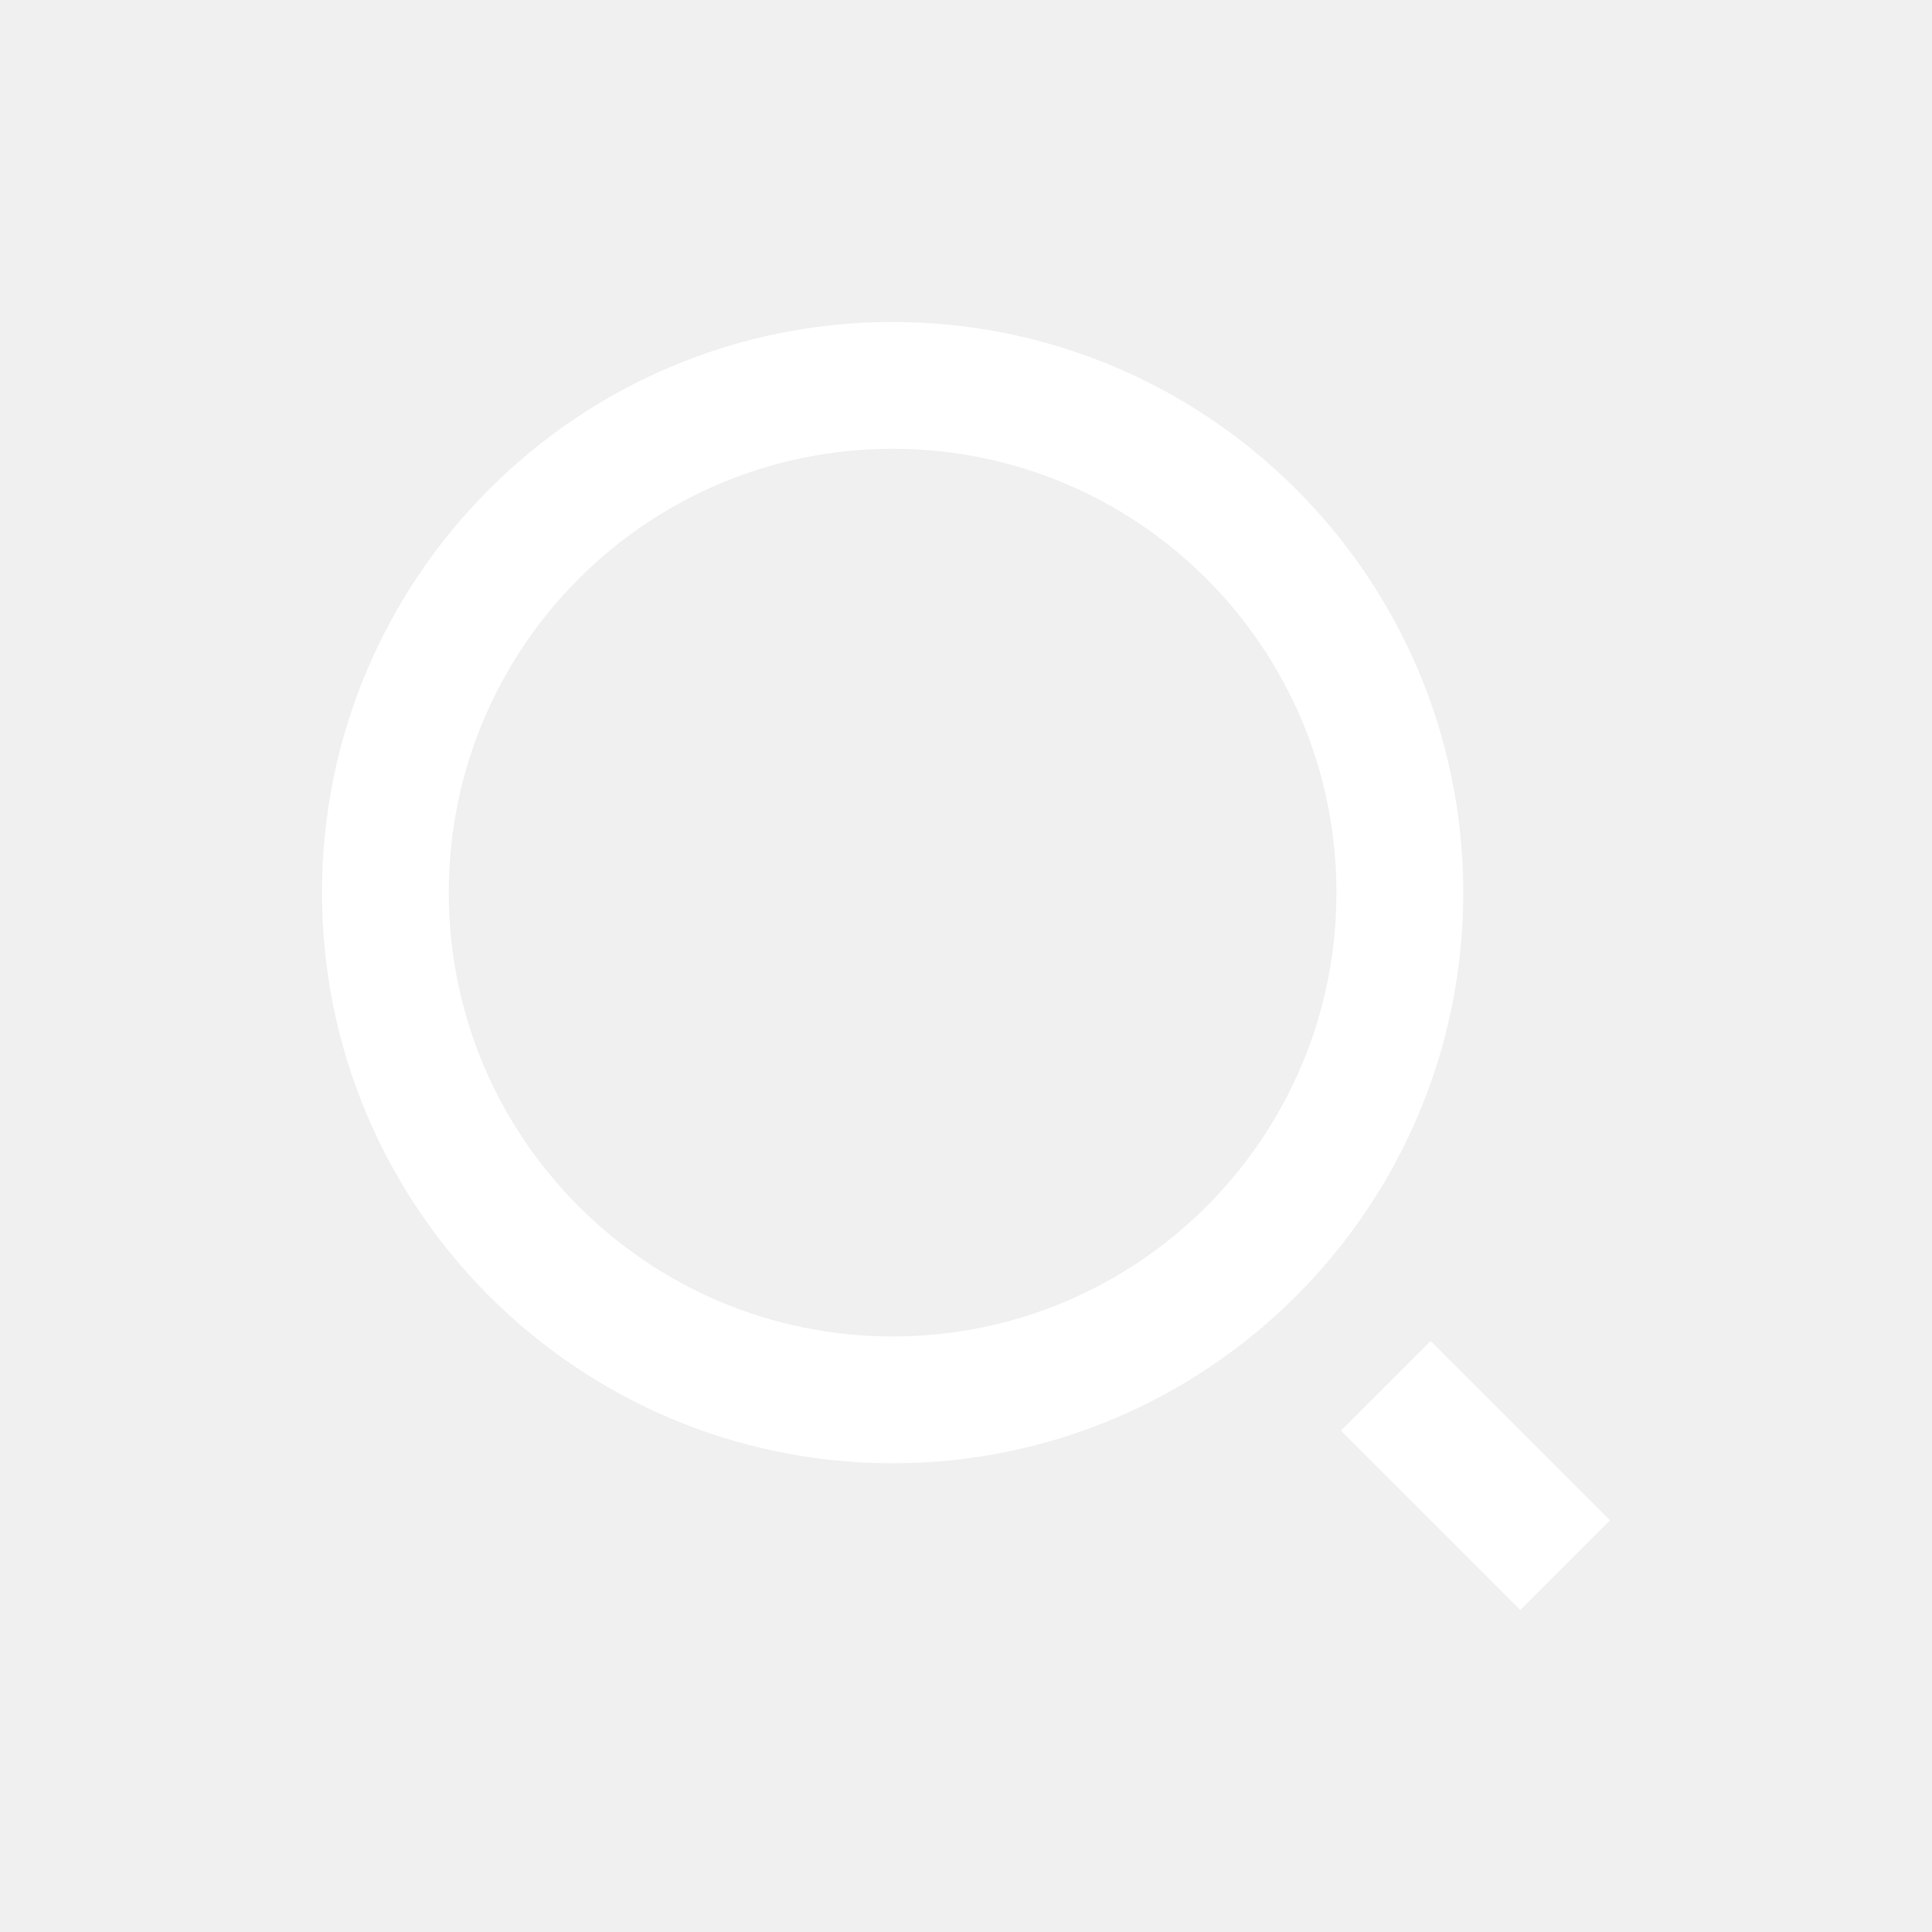
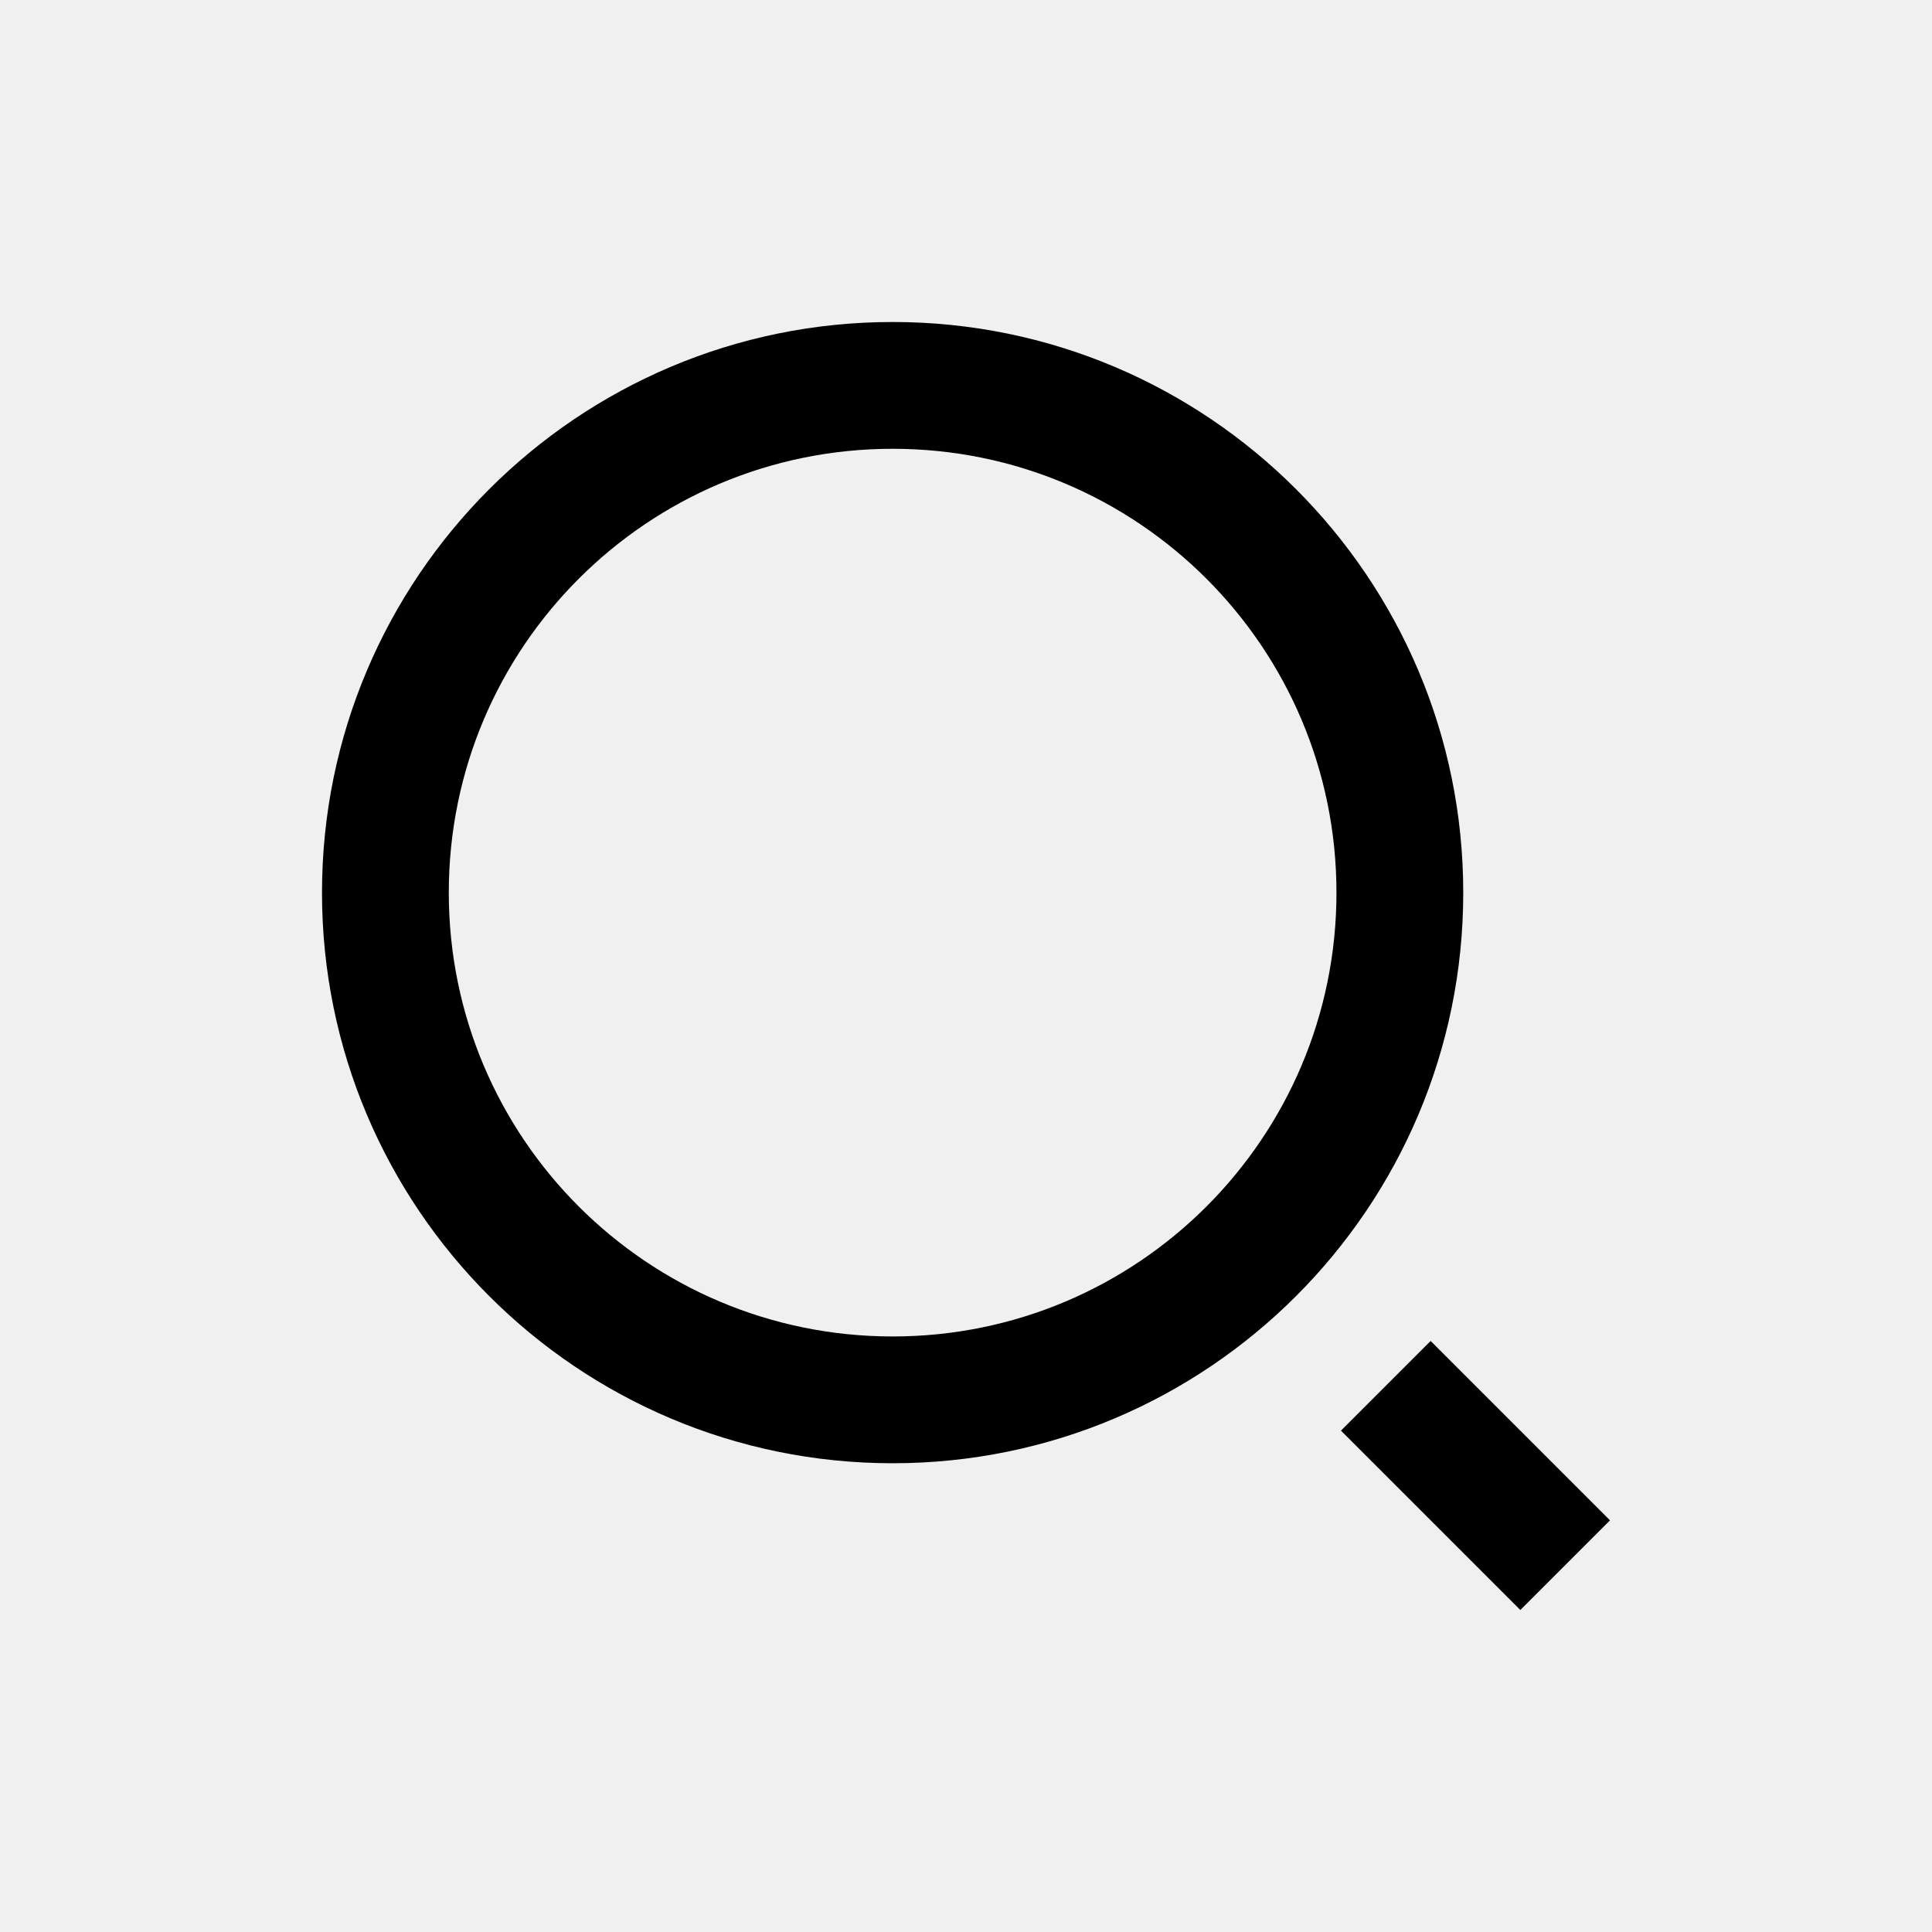
- <svg xmlns="http://www.w3.org/2000/svg" width="24" height="24" viewBox="0 0 24 24" fill="none">
-   <path d="M11.089 4C15.002 4 18.177 7.176 18.177 11.089C18.177 15.002 15.002 18.177 11.089 18.177C7.176 18.177 4 15.002 4 11.089C4 7.176 7.176 4 11.089 4ZM11.089 16.602C14.134 16.602 16.602 14.134 16.602 11.089C16.602 8.042 14.134 5.575 11.089 5.575C8.042 5.575 5.575 8.042 5.575 11.089C5.575 14.134 8.042 16.602 11.089 16.602ZM17.772 16.658L20 18.886L18.886 20L16.658 17.772L17.772 16.658Z" fill="white" />
+ <svg xmlns="http://www.w3.org/2000/svg" width="24" height="24" viewBox="0 0 24 24">
+   <path id="#search" fill="#000" d="M11.089 4C15.002 4 18.177 7.176 18.177 11.089C18.177 15.002 15.002 18.177 11.089 18.177C7.176 18.177 4 15.002 4 11.089C4 7.176 7.176 4 11.089 4ZM11.089 16.602C14.134 16.602 16.602 14.134 16.602 11.089C16.602 8.042 14.134 5.575 11.089 5.575C8.042 5.575 5.575 8.042 5.575 11.089C5.575 14.134 8.042 16.602 11.089 16.602ZM17.772 16.658L20 18.886L18.886 20L16.658 17.772L17.772 16.658Z" />
</svg>
